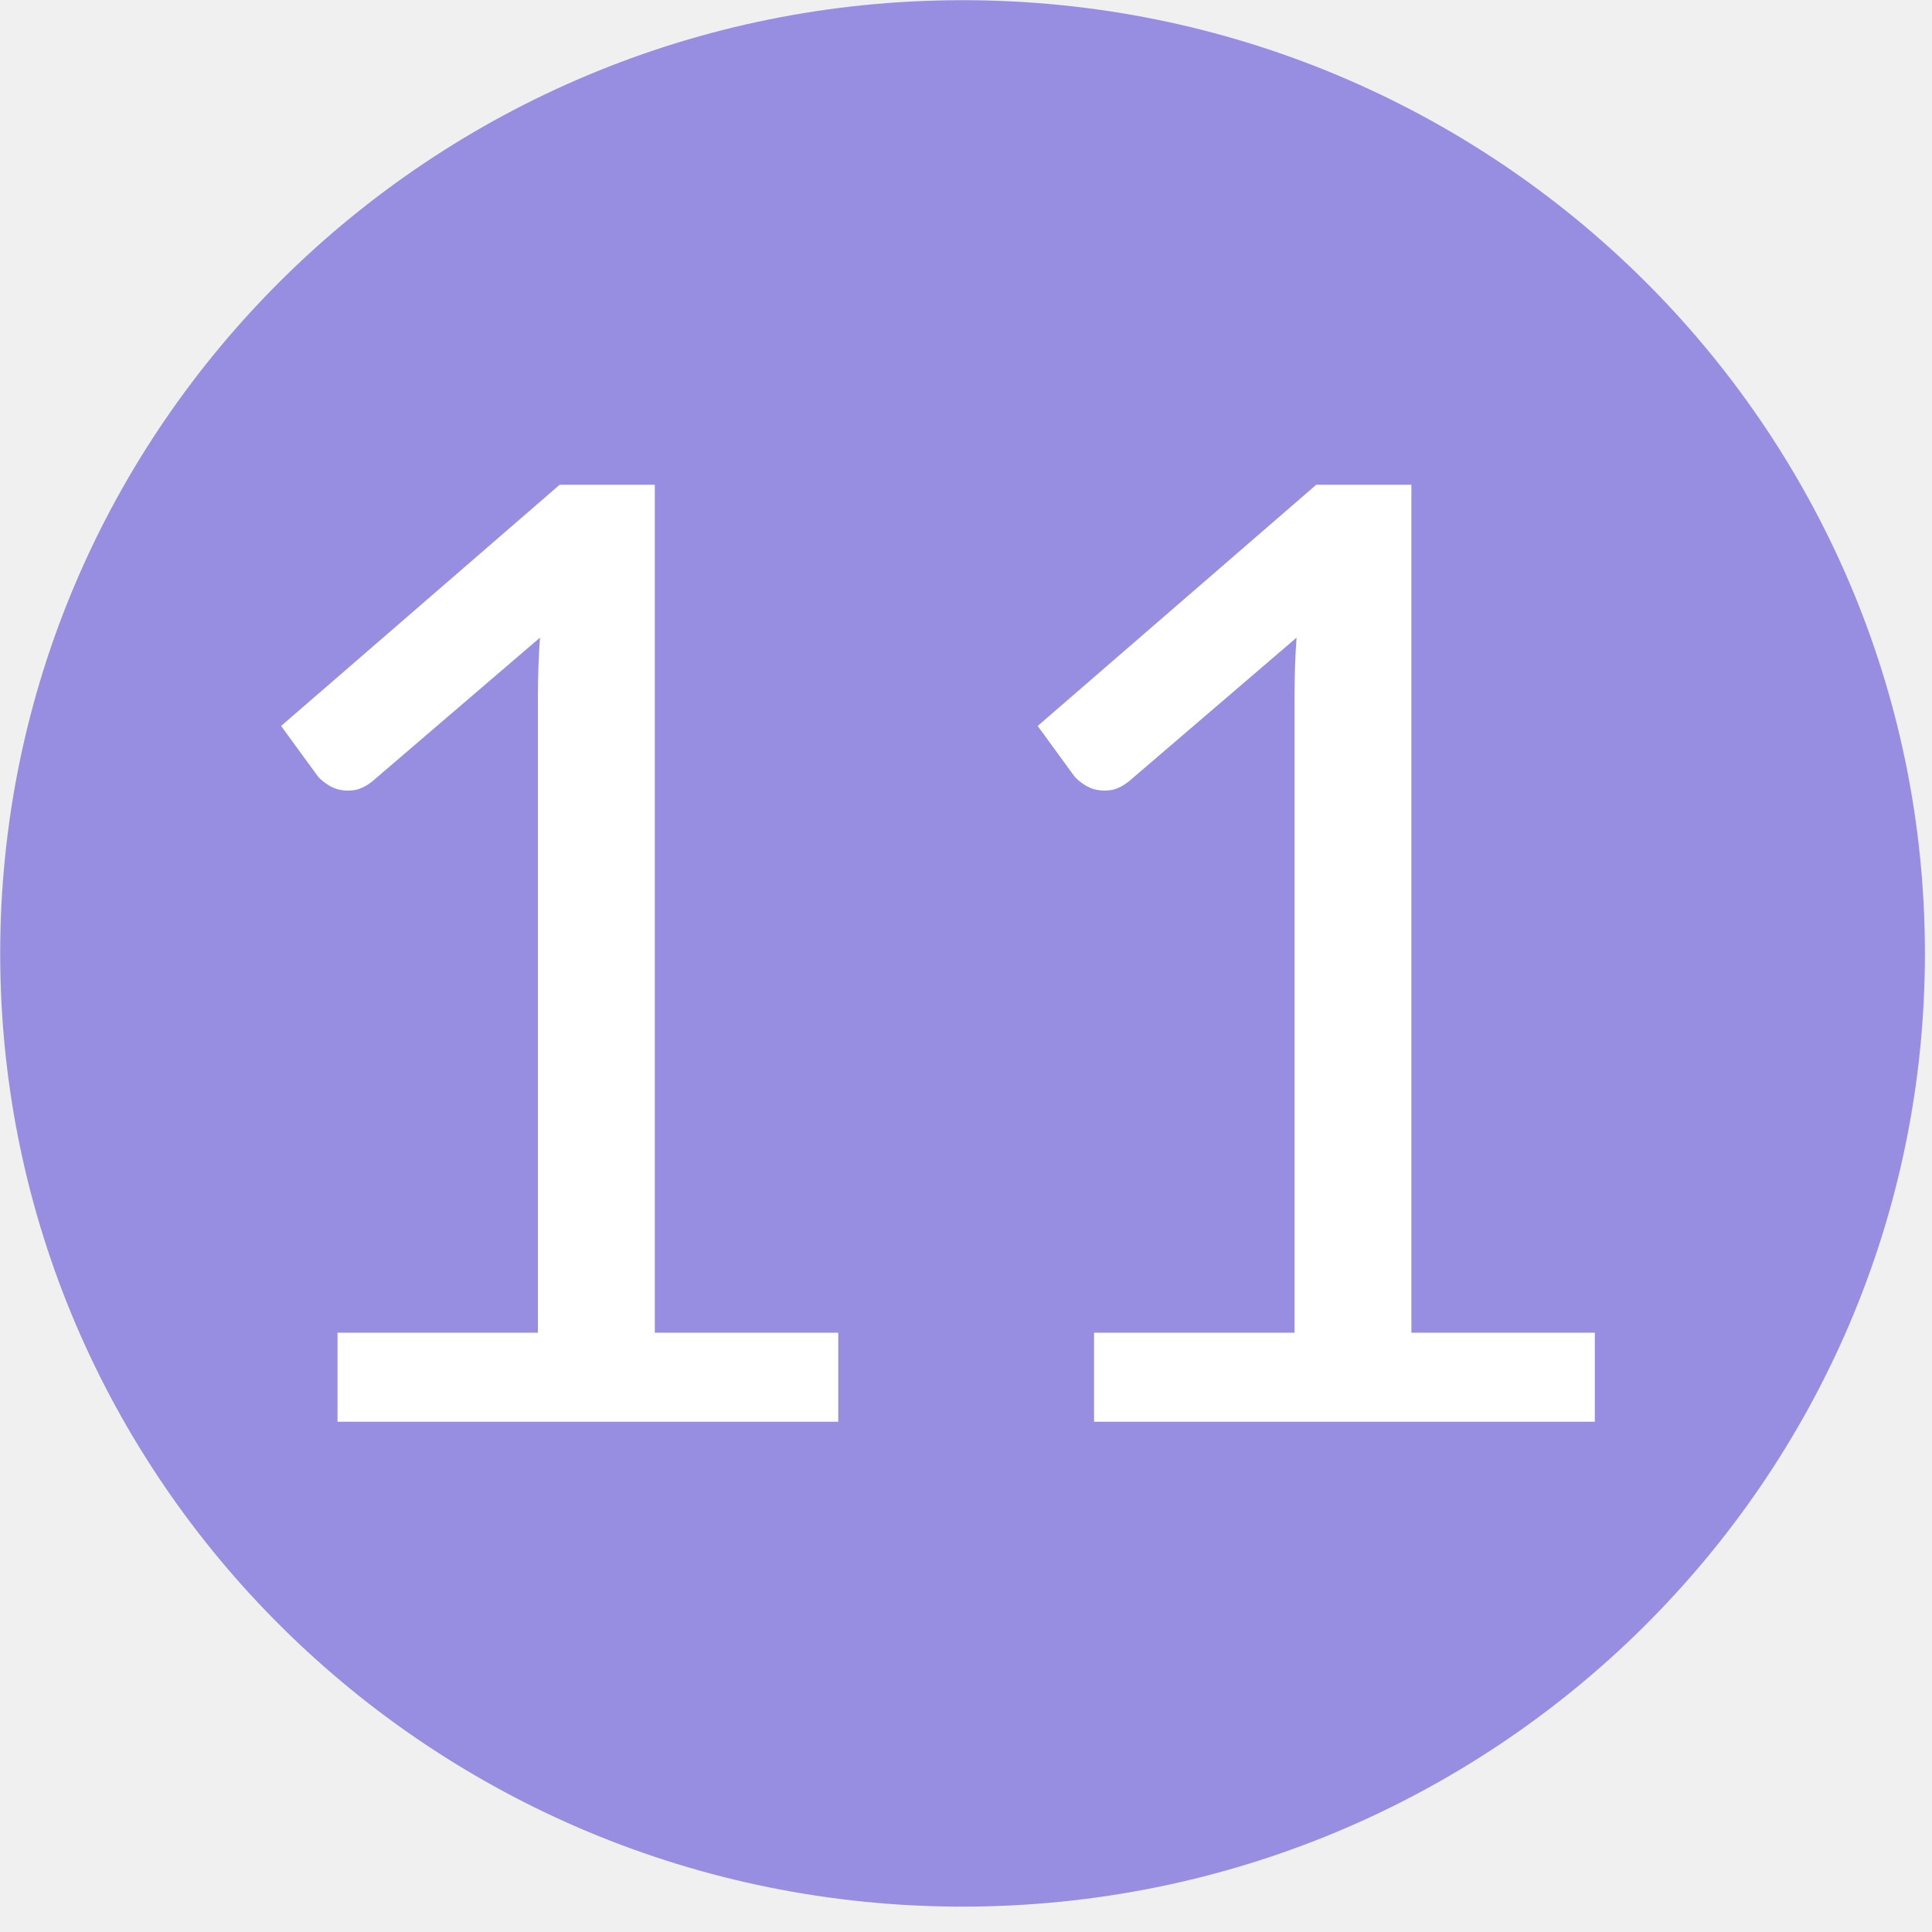
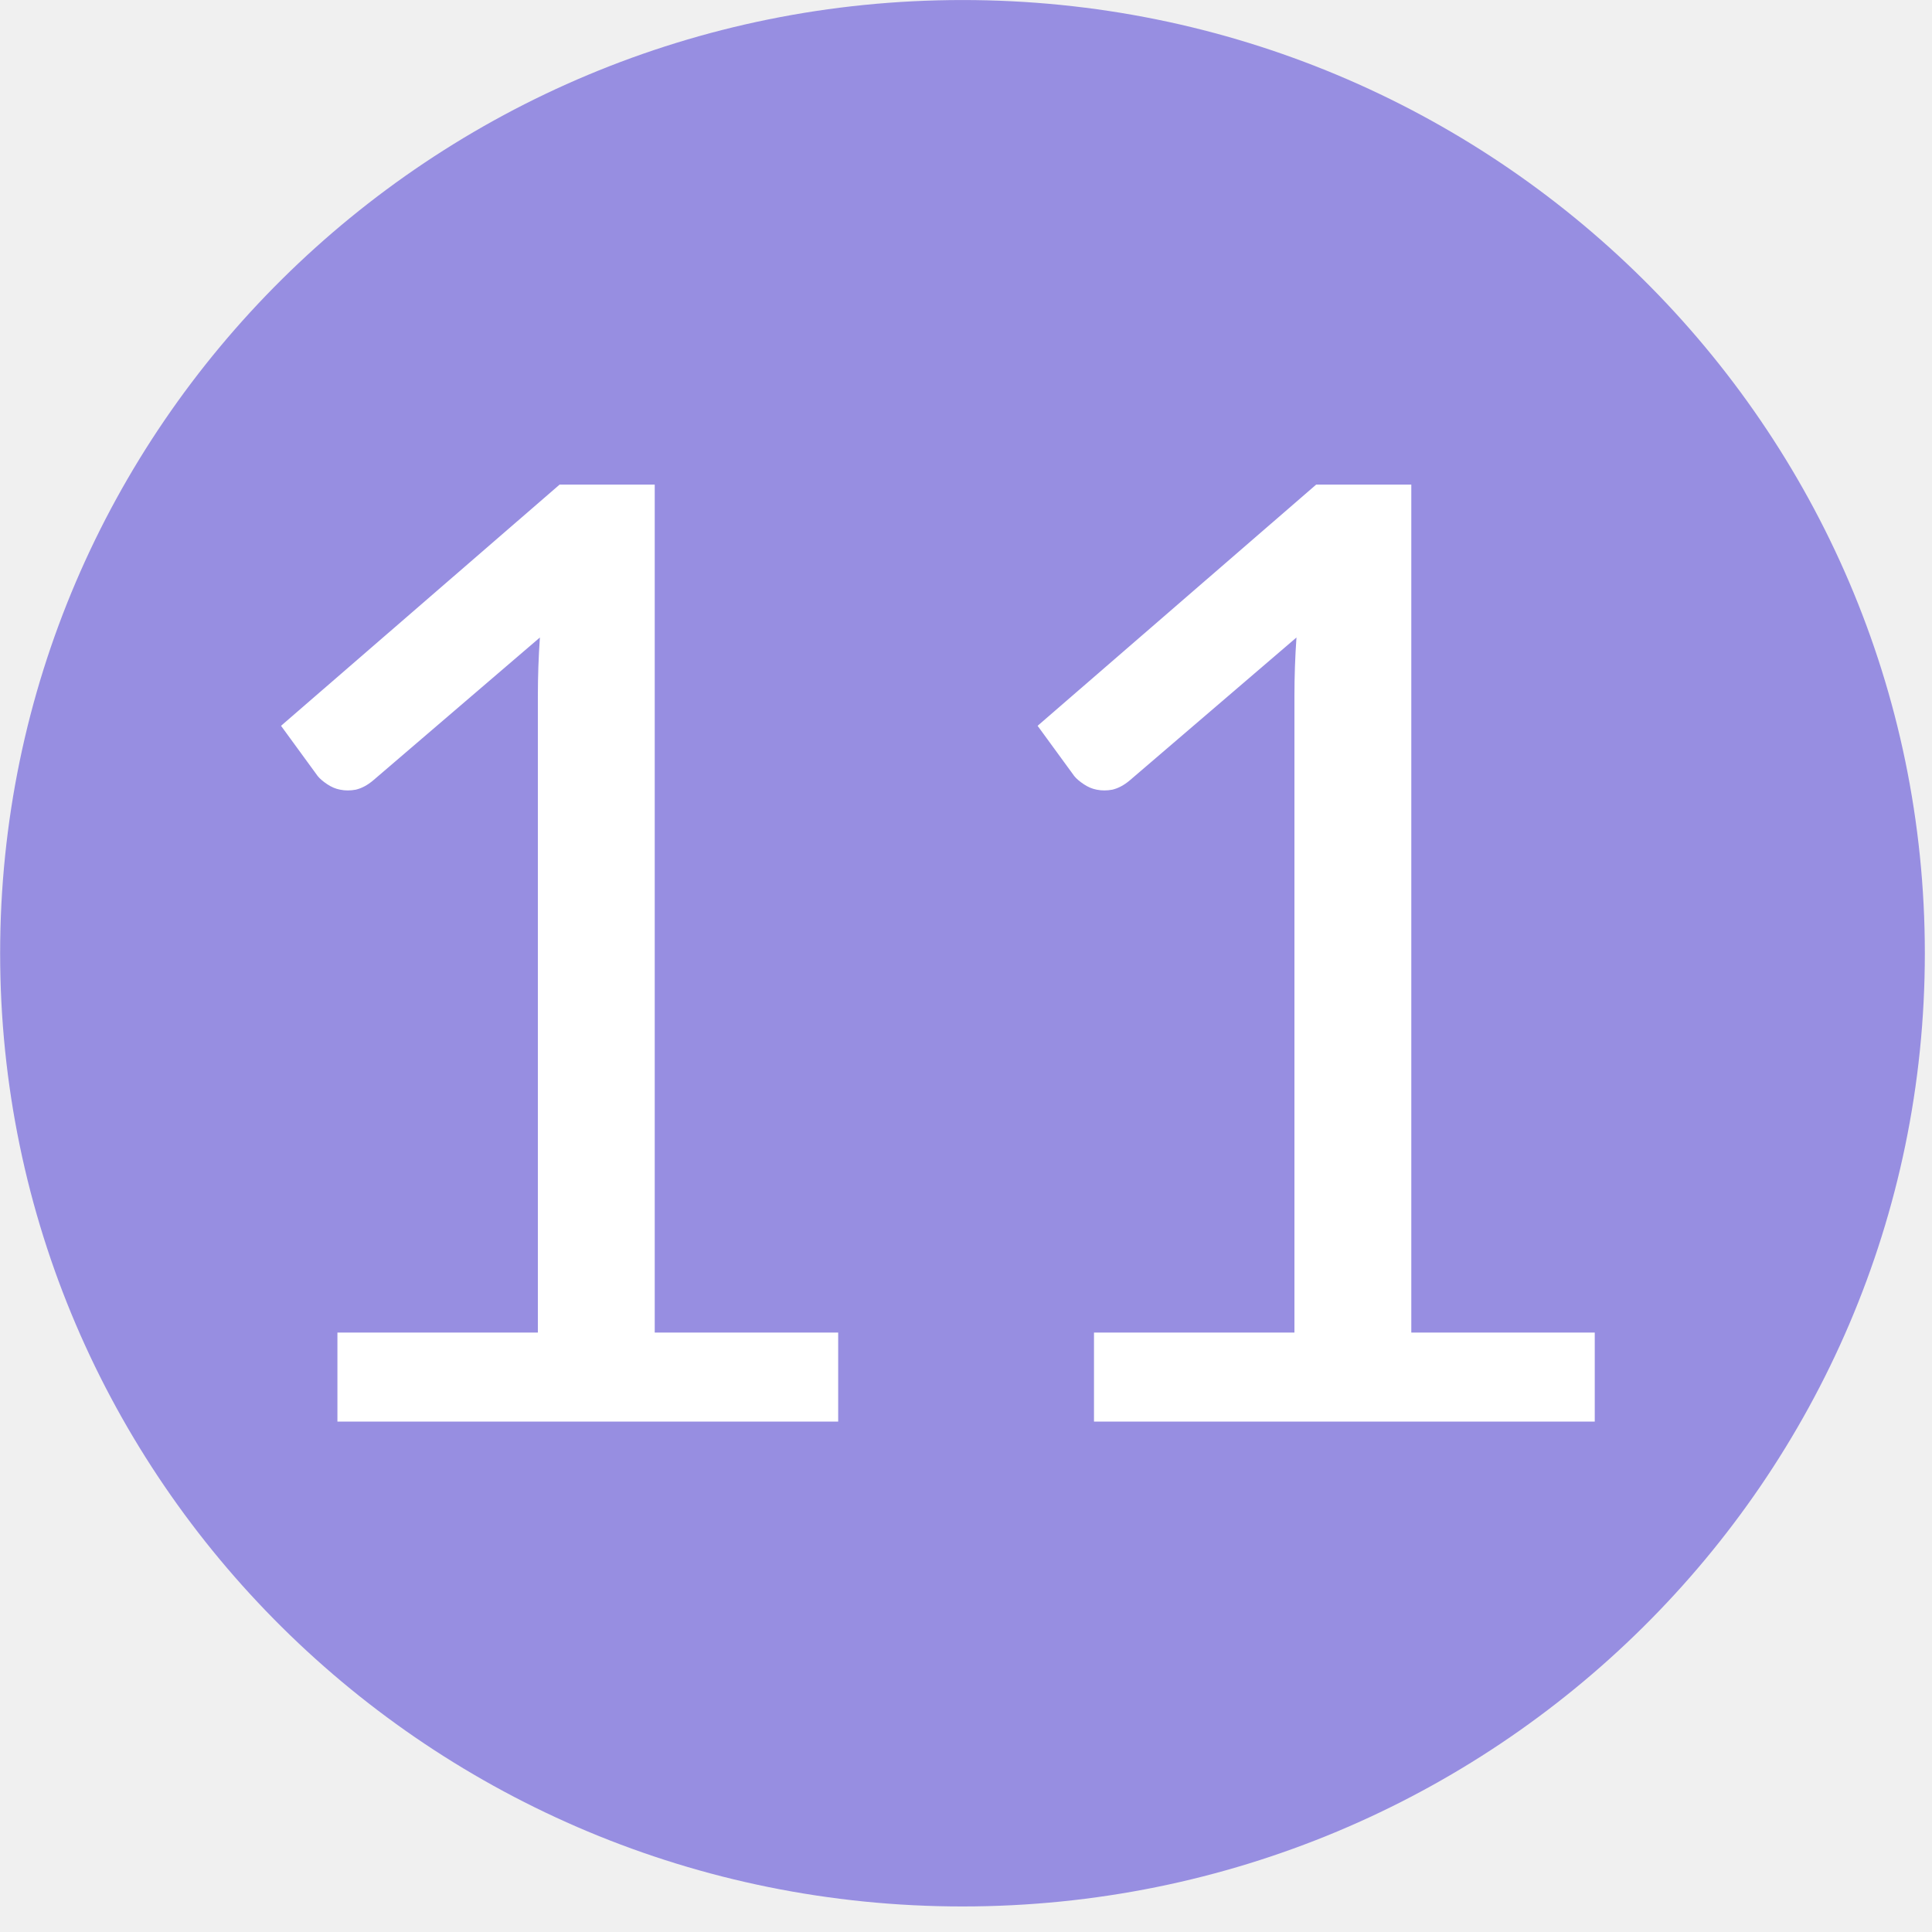
- <svg xmlns="http://www.w3.org/2000/svg" width="100%" height="100%" viewBox="0 0 63 63" version="1.1" xml:space="preserve" style="fill-rule:evenodd;clip-rule:evenodd;stroke-linejoin:round;stroke-miterlimit:1.414;">
-   <g transform="matrix(1,0,0,1,-969.269,-4009.6)">
-     <g transform="matrix(1.14286,0,0,1.54286,-3954.29,3168.31)">
-       <g transform="matrix(0.259859,0,0,0.190661,4123.3,249.131)">
-         <circle cx="816.856" cy="1658.96" r="105.667" style="fill:rgb(151,142,225);" />
-         <clipPath id="_clip1">
-           <circle cx="816.856" cy="1658.96" r="105.667" />
-         </clipPath>
-         <g clip-path="url(#_clip1)">
-           <g transform="matrix(4.7747,0,0,4.82048,-4295.24,-6330.4)">
-             <text x="1052.54px" y="1668.15px" style="font-family:'Lato-Regular', 'Lato', sans-serif;font-size:30px;fill:white;">11</text>
-           </g>
-         </g>
-       </g>
+ <svg xmlns="http://www.w3.org/2000/svg" viewBox="0 0 63 63" fill-rule="evenodd" clip-rule="evenodd" stroke-linejoin="round" stroke-miterlimit="1.414">
+   <g transform="matrix(.29698 0 0 .29416 -211.2044 -456.9158)">
+     <circle cx="816.856" cy="1658.96" r="105.667" fill="#978ee1" />
+     <clipPath id="_clip1">
+       <circle cx="816.856" cy="1658.96" r="105.667" />
+     </clipPath>
+     <g clip-path="url(#_clip1)">
+       <text x="1052.54" y="1668.15" font-family="'Lato-Regular','Lato',sans-serif" font-size="30" fill="#fff" transform="matrix(4.7747 0 0 4.82048 -4295.24 -6330.4)">11</text>
    </g>
  </g>
</svg>
